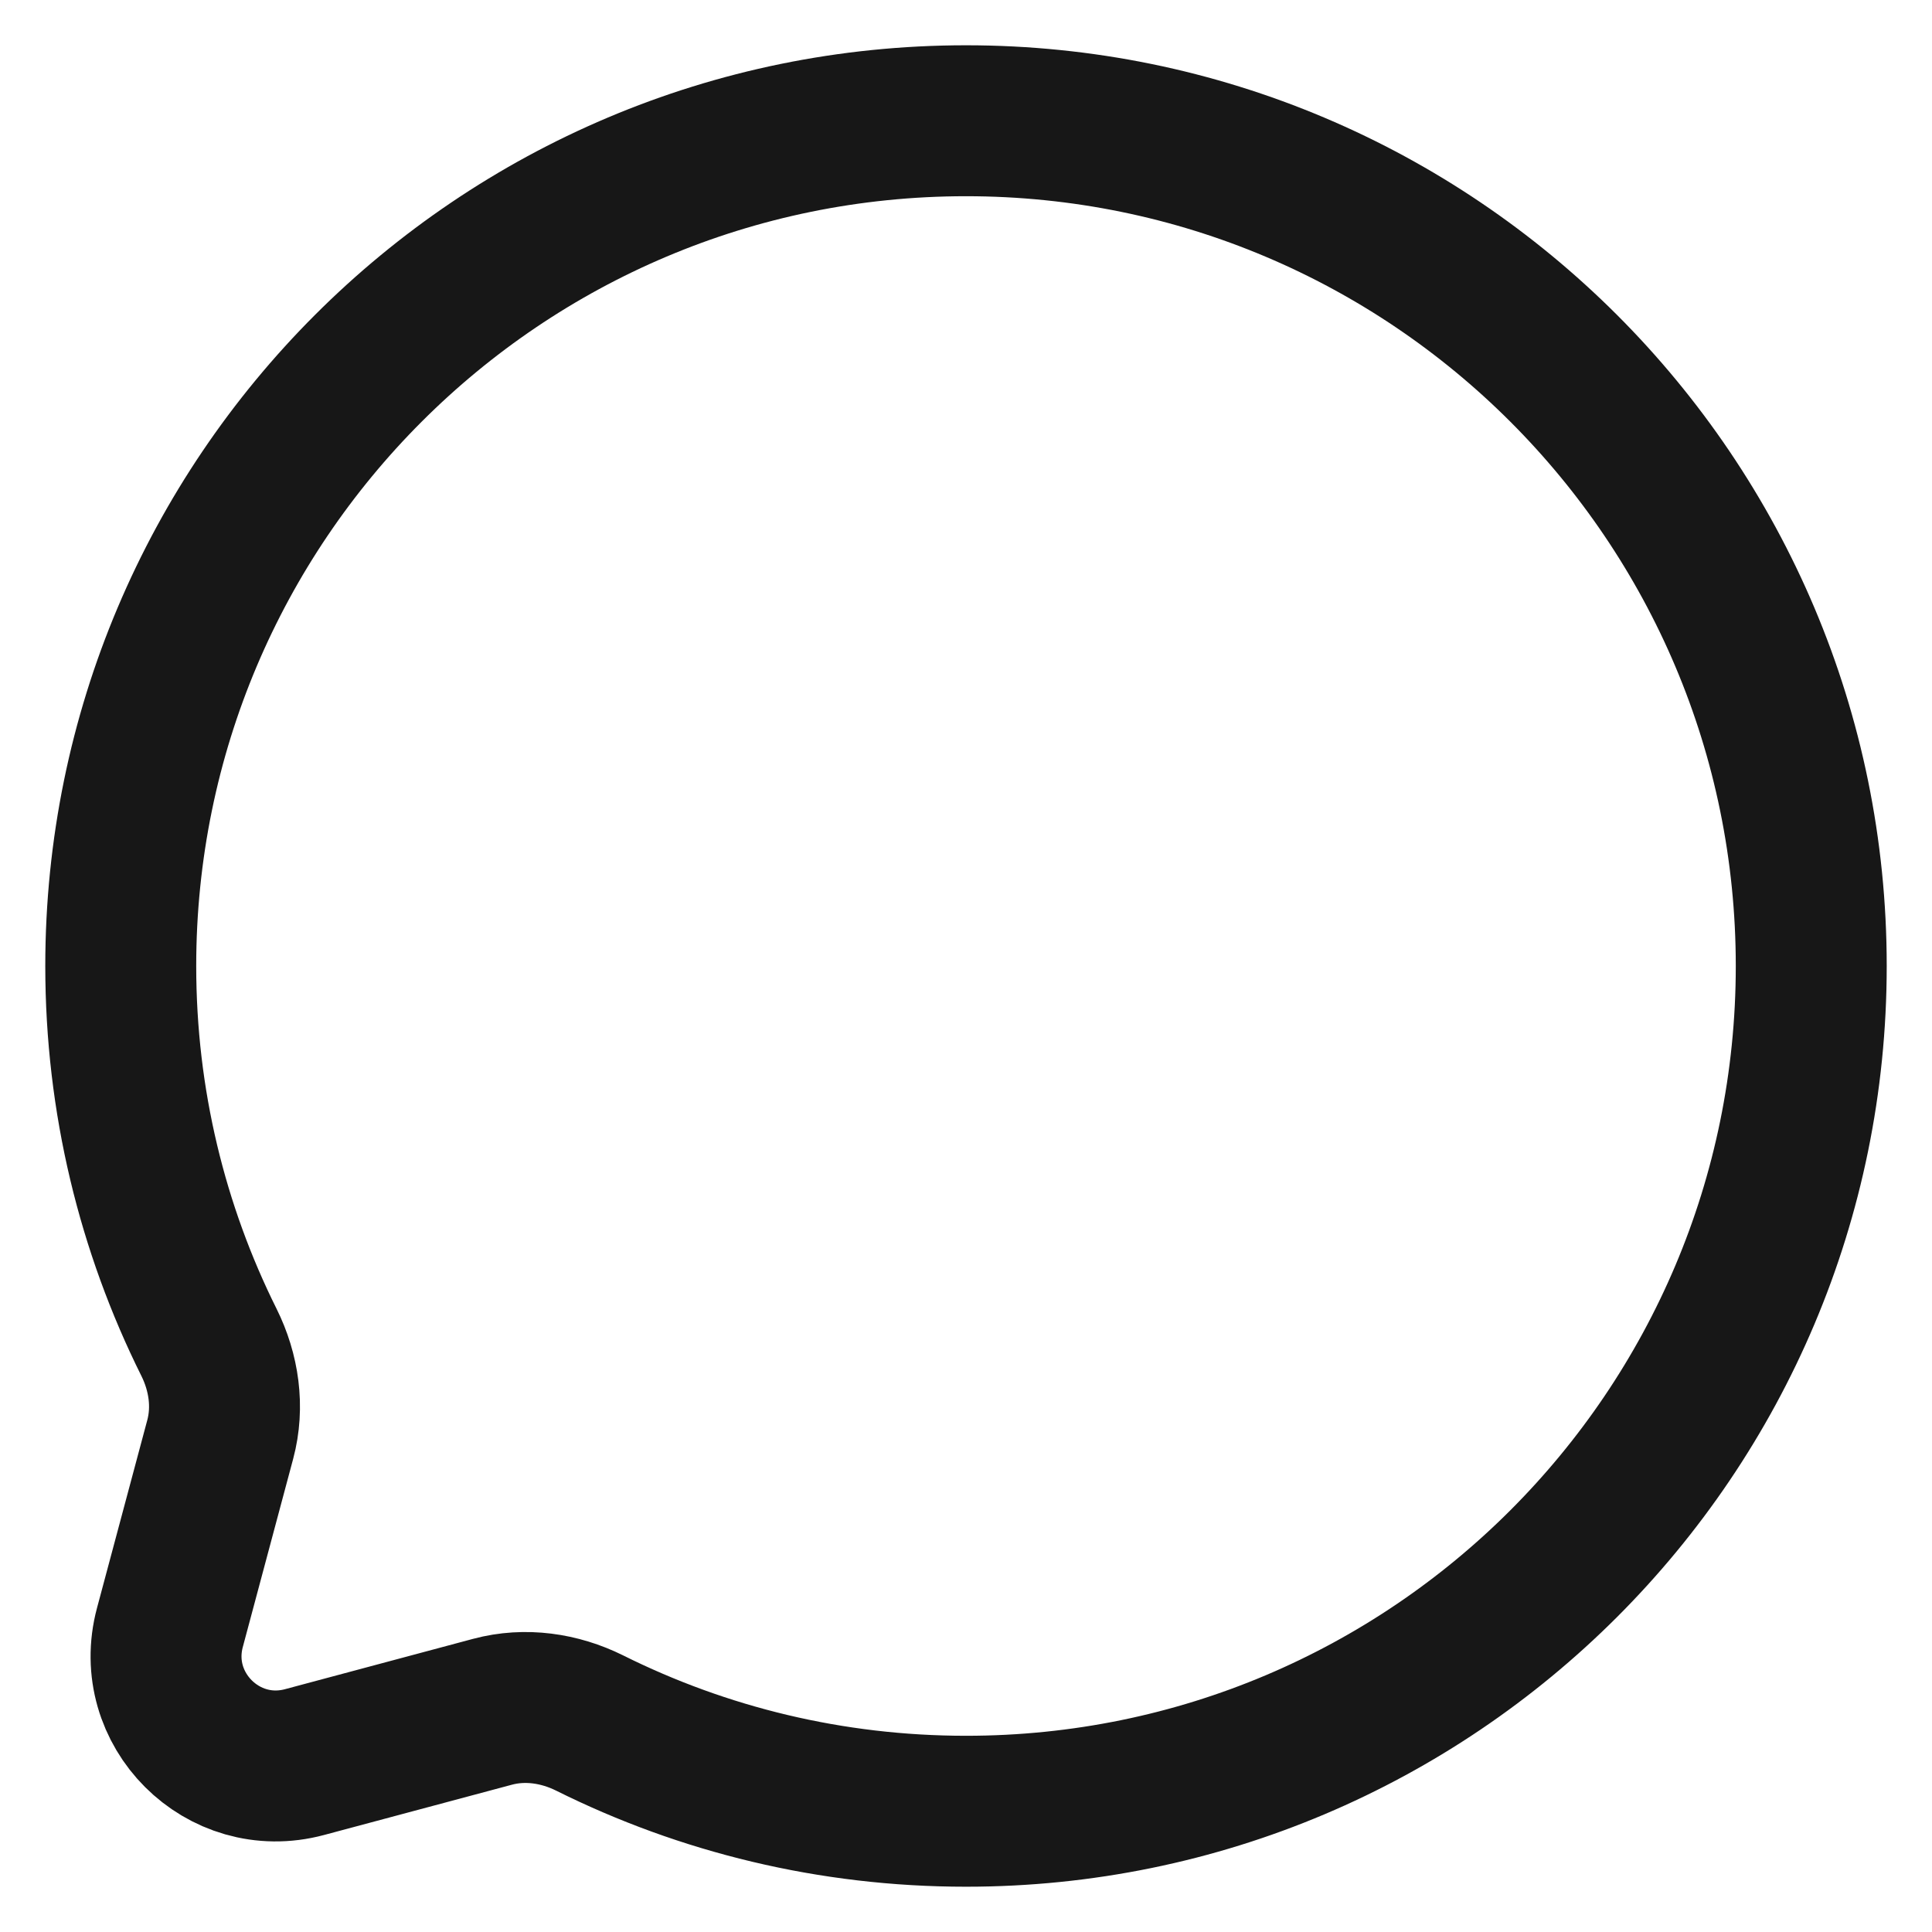
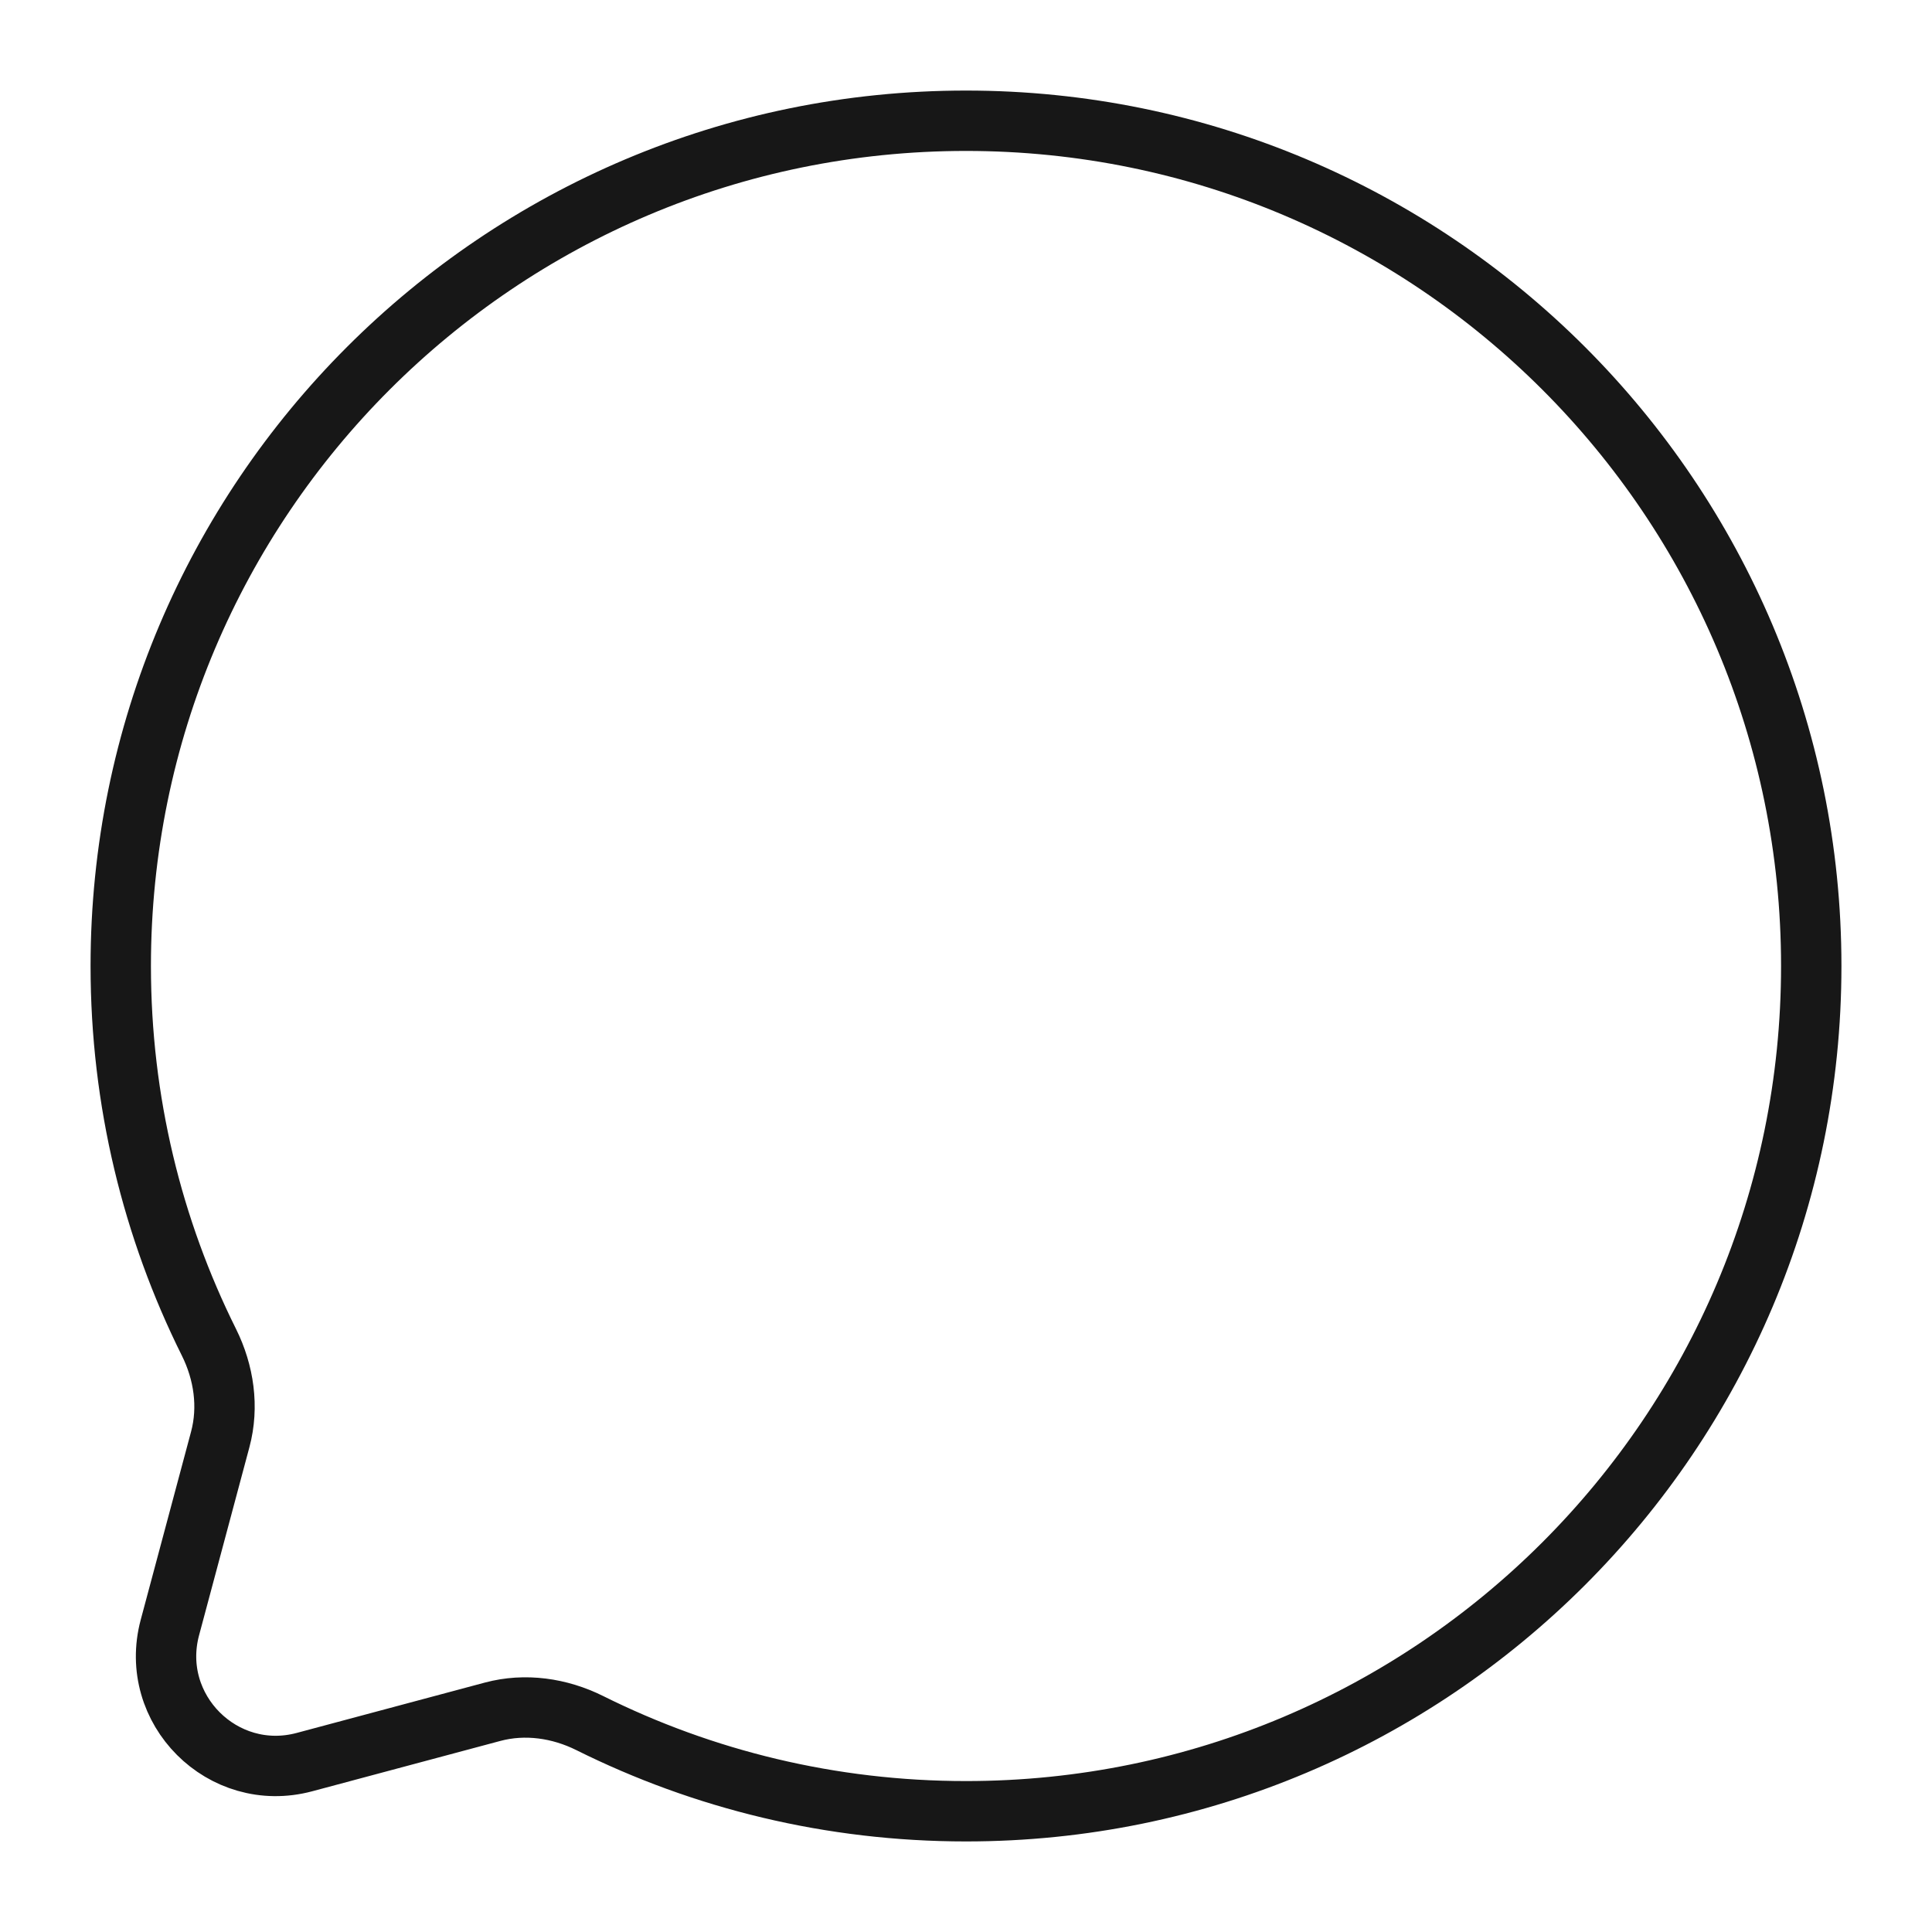
<svg xmlns="http://www.w3.org/2000/svg" width="32" height="32" viewBox="0 0 32 32" fill="none">
-   <path d="M16 30C23.732 30 30 23.732 30 16C30 8.268 23.732 2 16 2C8.268 2 2 8.268 2 16C2 18.24 2.526 20.356 3.461 22.233C3.709 22.732 3.792 23.302 3.648 23.841L2.814 26.957C2.452 28.31 3.69 29.548 5.043 29.186L8.159 28.352C8.697 28.208 9.268 28.291 9.767 28.539C11.644 29.474 13.76 30 16 30Z" stroke="#171717" stroke-width="2.5" />
+   <path d="M16 30C23.732 30 30 23.732 30 16C30 8.268 23.732 2 16 2C8.268 2 2 8.268 2 16C2 18.24 2.526 20.356 3.461 22.233C3.709 22.732 3.792 23.302 3.648 23.841L2.814 26.957C2.452 28.31 3.69 29.548 5.043 29.186L8.159 28.352C8.697 28.208 9.268 28.291 9.767 28.539C11.644 29.474 13.76 30 16 30Z" stroke="#171717" strokeWidth="2.5" />
</svg>
